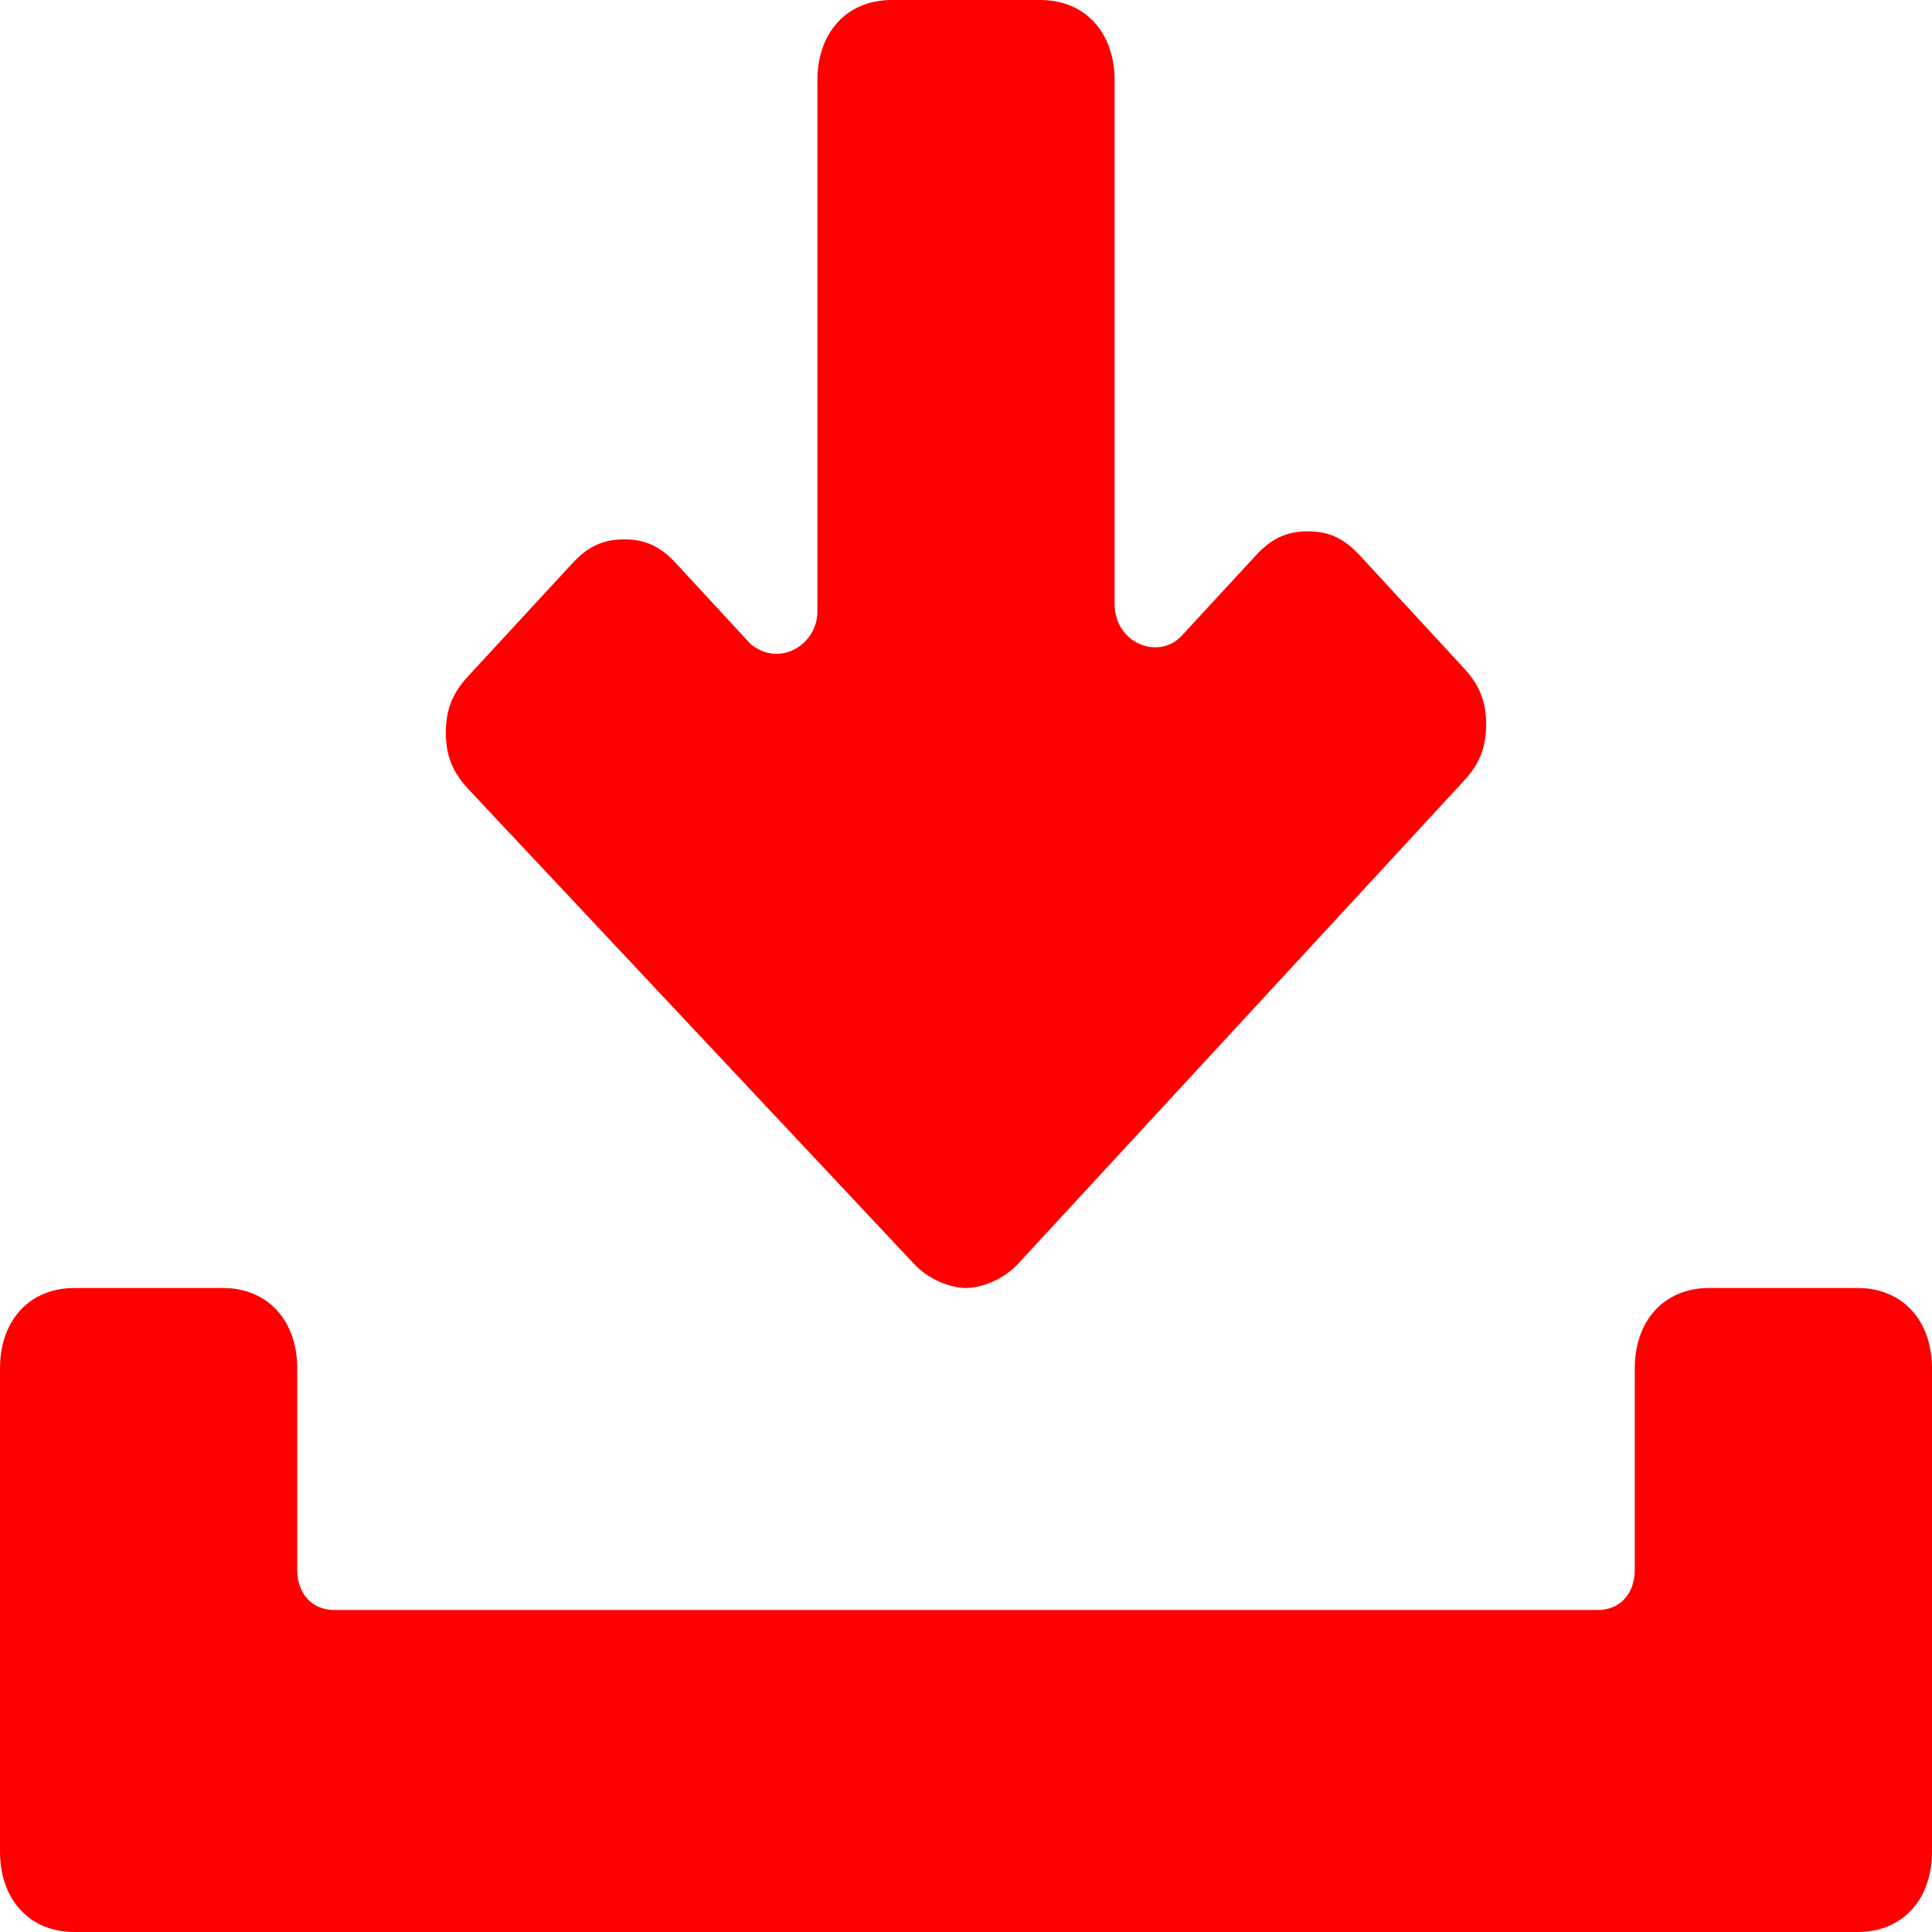
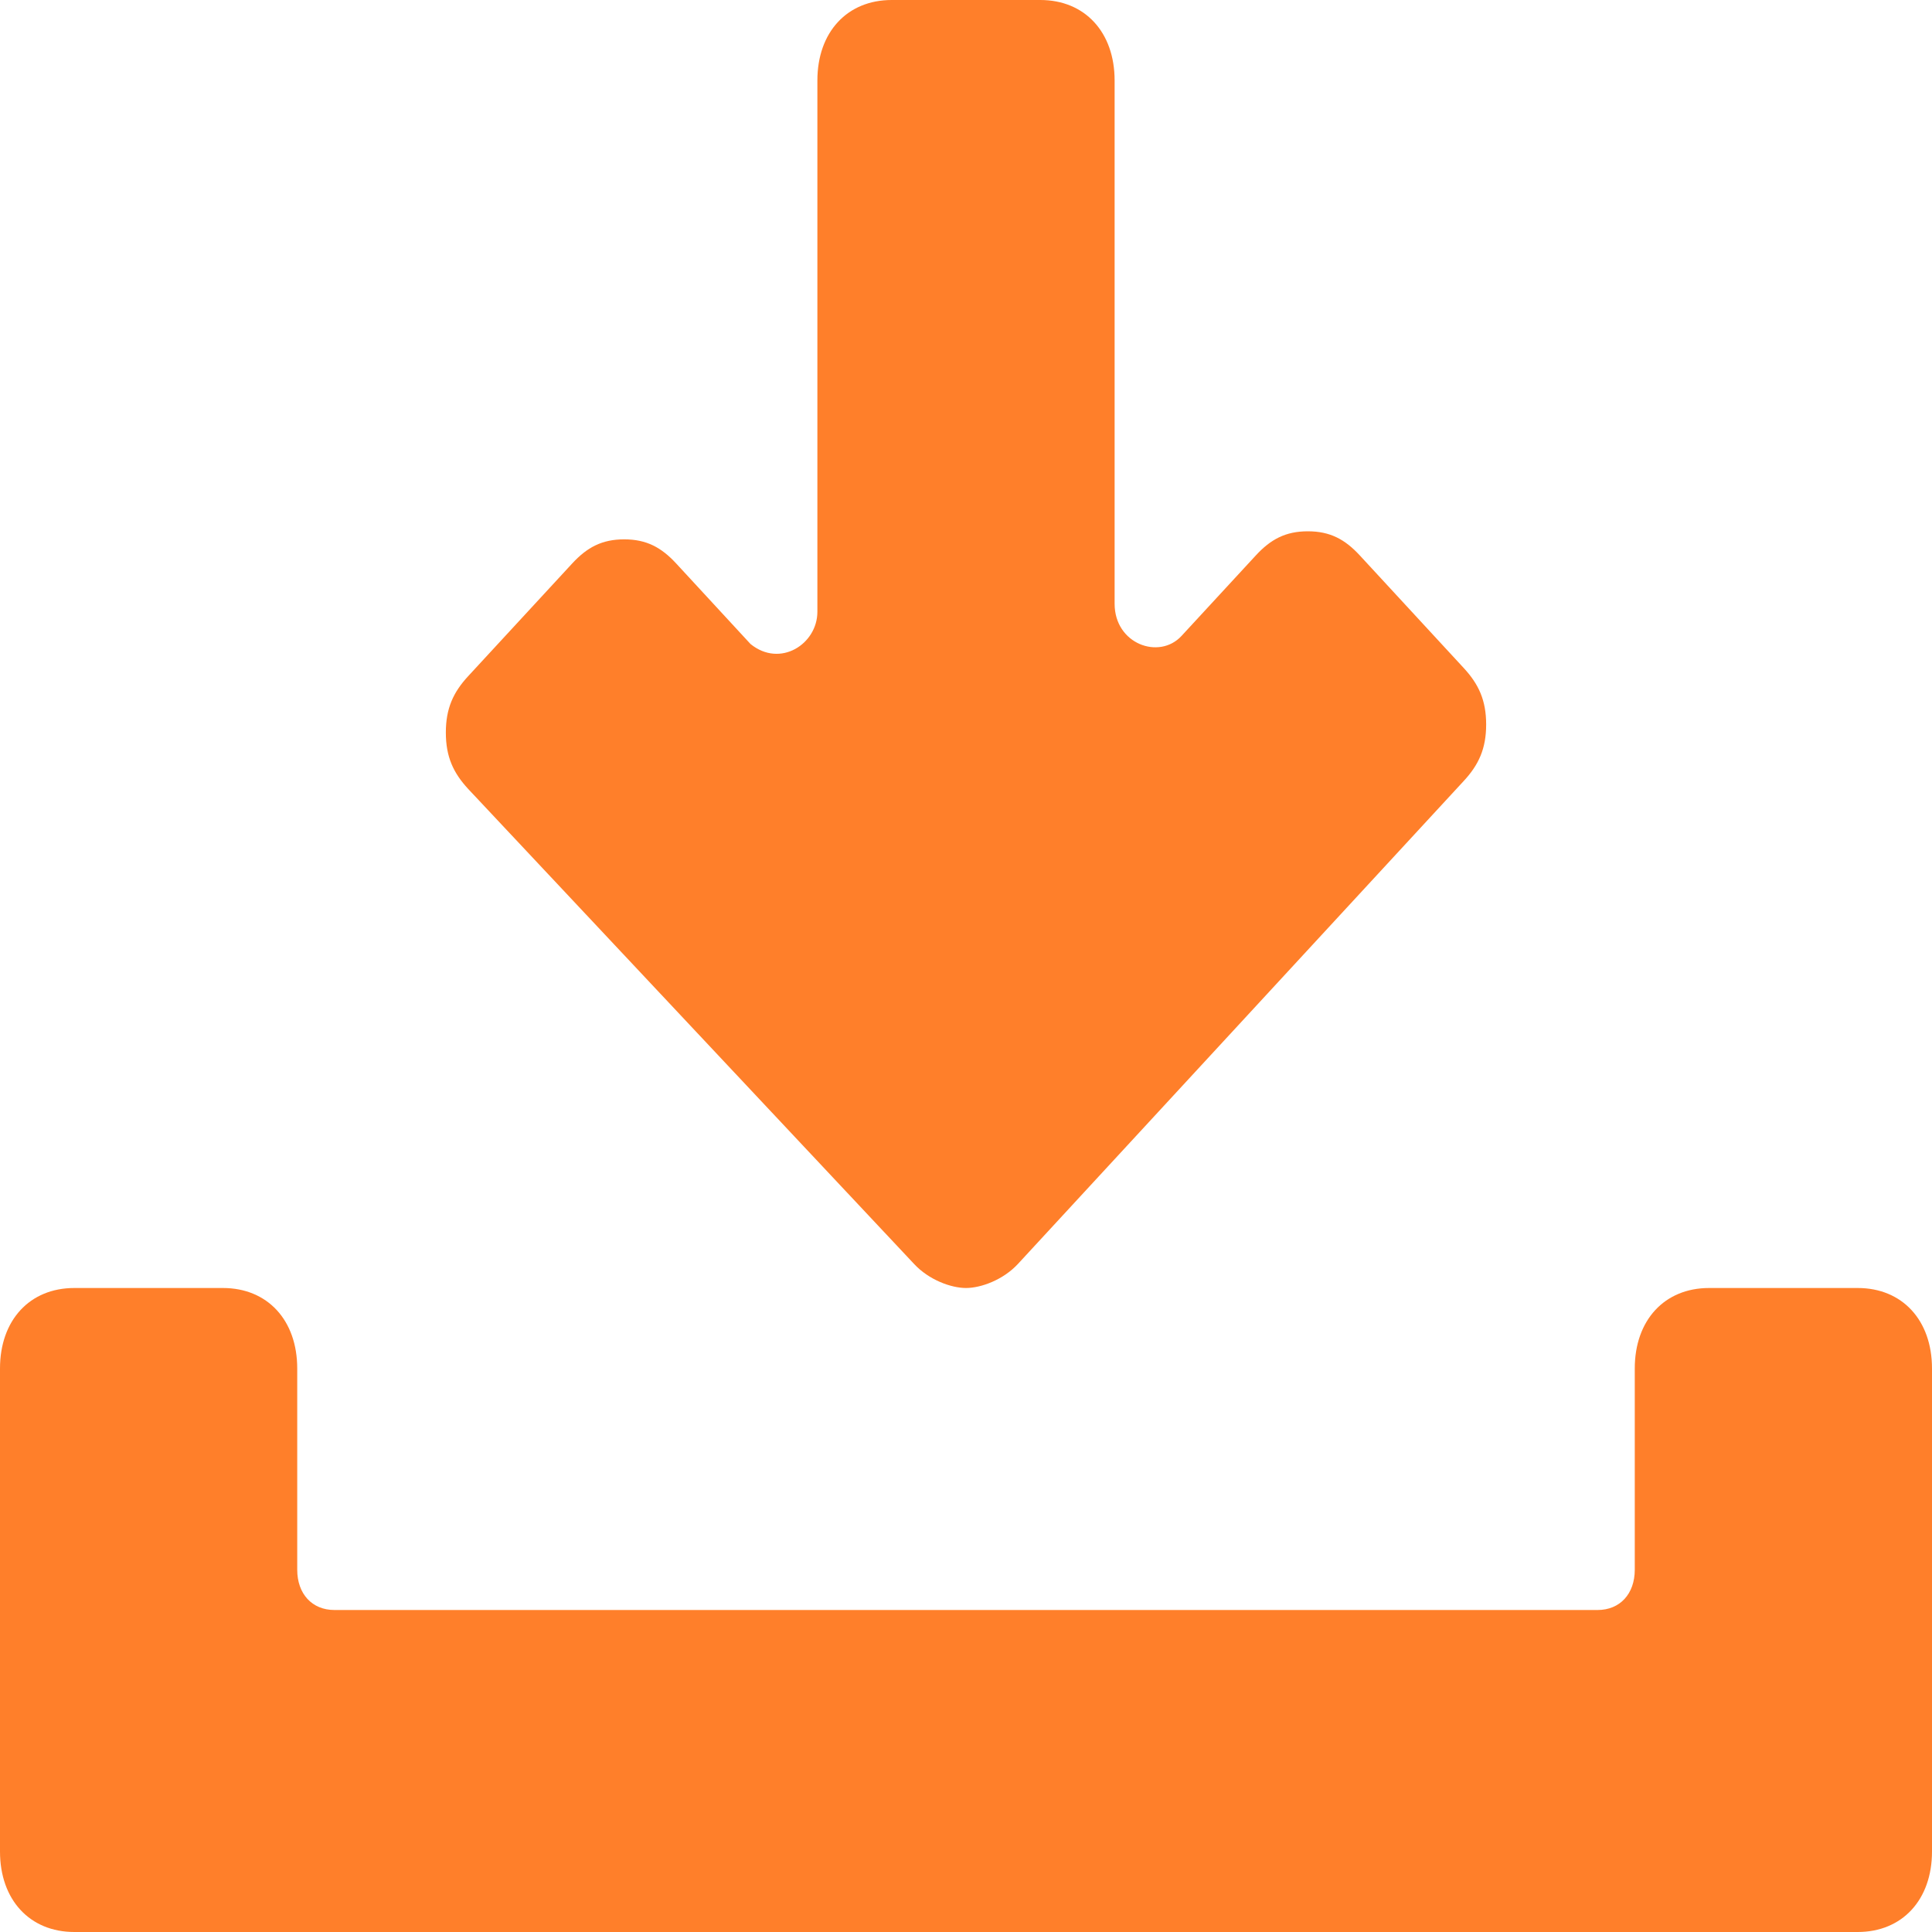
<svg xmlns="http://www.w3.org/2000/svg" version="1.1" viewBox="0 0 24 24" enable-background="new 0 0 26 26" id="svg8" width="24" height="24">
  <defs id="defs12" />
-   <g id="g6" transform="matrix(0.9230769,0,0,1,0,-1)" style="fill:#ff0000">
-     <path d="m 25,17 h -2 c -0.6,0 -1,0.4 -1,1 v 2.5 C 22,20.8 21.8,21 21.5,21 H 4.5 C 4.2,21 4,20.8 4,20.5 V 18 C 4,17.4 3.6,17 3,17 H 1 c -0.6,0 -1,0.4 -1,1 v 6 c 0,0.6 0.4,1 1,1 h 24 c 0.6,0 1,-0.4 1,-1 v -6 c 0,-0.6 -0.4,-1 -1,-1 z" id="path2" style="fill:#ff0000" />
-     <path d="m 12.3,16.7 c 0.2,0.2 0.5,0.3 0.7,0.3 0.2,0 0.5,-0.1 0.7,-0.3 l 6,-6 C 19.9,10.5 20,10.3 20,10 20,9.7 19.9,9.5 19.7,9.3 L 18.3,7.9 C 18.1,7.7 17.9,7.6 17.6,7.6 c -0.3,0 -0.5,0.1 -0.7,0.3 l -1,1 C 15.6,9.2 15,9 15,8.5 V 2 C 15,1.4 14.6,1 14,1 H 12 C 11.4,1 11,1.4 11,2 V 8.6 C 11,9 10.5,9.3 10.1,9 L 9.1,8 C 8.9,7.8 8.7,7.7 8.4,7.7 8.1,7.7 7.9,7.8 7.7,8 L 6.3,9.4 C 6.1,9.6 6,9.8 6,10.1 c 0,0.3 0.1,0.5 0.3,0.7 z" id="path4" style="fill:#ff0000" />
+   <g id="g6" transform="matrix(0.9230769,0,0,1,0,-1)" style="fill:#ff7f2a">
+     <path d="m 25,17 h -2 c -0.6,0 -1,0.4 -1,1 v 2.5 C 22,20.8 21.8,21 21.5,21 H 4.5 C 4.2,21 4,20.8 4,20.5 V 18 C 4,17.4 3.6,17 3,17 H 1 c -0.6,0 -1,0.4 -1,1 v 6 c 0,0.6 0.4,1 1,1 h 24 c 0.6,0 1,-0.4 1,-1 v -6 c 0,-0.6 -0.4,-1 -1,-1 z" id="path2" style="fill:#ff7f2a" />
+     <path d="m 12.3,16.7 c 0.2,0.2 0.5,0.3 0.7,0.3 0.2,0 0.5,-0.1 0.7,-0.3 l 6,-6 C 19.9,10.5 20,10.3 20,10 20,9.7 19.9,9.5 19.7,9.3 L 18.3,7.9 C 18.1,7.7 17.9,7.6 17.6,7.6 c -0.3,0 -0.5,0.1 -0.7,0.3 l -1,1 C 15.6,9.2 15,9 15,8.5 V 2 C 15,1.4 14.6,1 14,1 H 12 C 11.4,1 11,1.4 11,2 V 8.6 C 11,9 10.5,9.3 10.1,9 L 9.1,8 C 8.9,7.8 8.7,7.7 8.4,7.7 8.1,7.7 7.9,7.8 7.7,8 L 6.3,9.4 C 6.1,9.6 6,9.8 6,10.1 c 0,0.3 0.1,0.5 0.3,0.7 z" id="path4" style="fill:#ff7f2a" />
  </g>
</svg>
